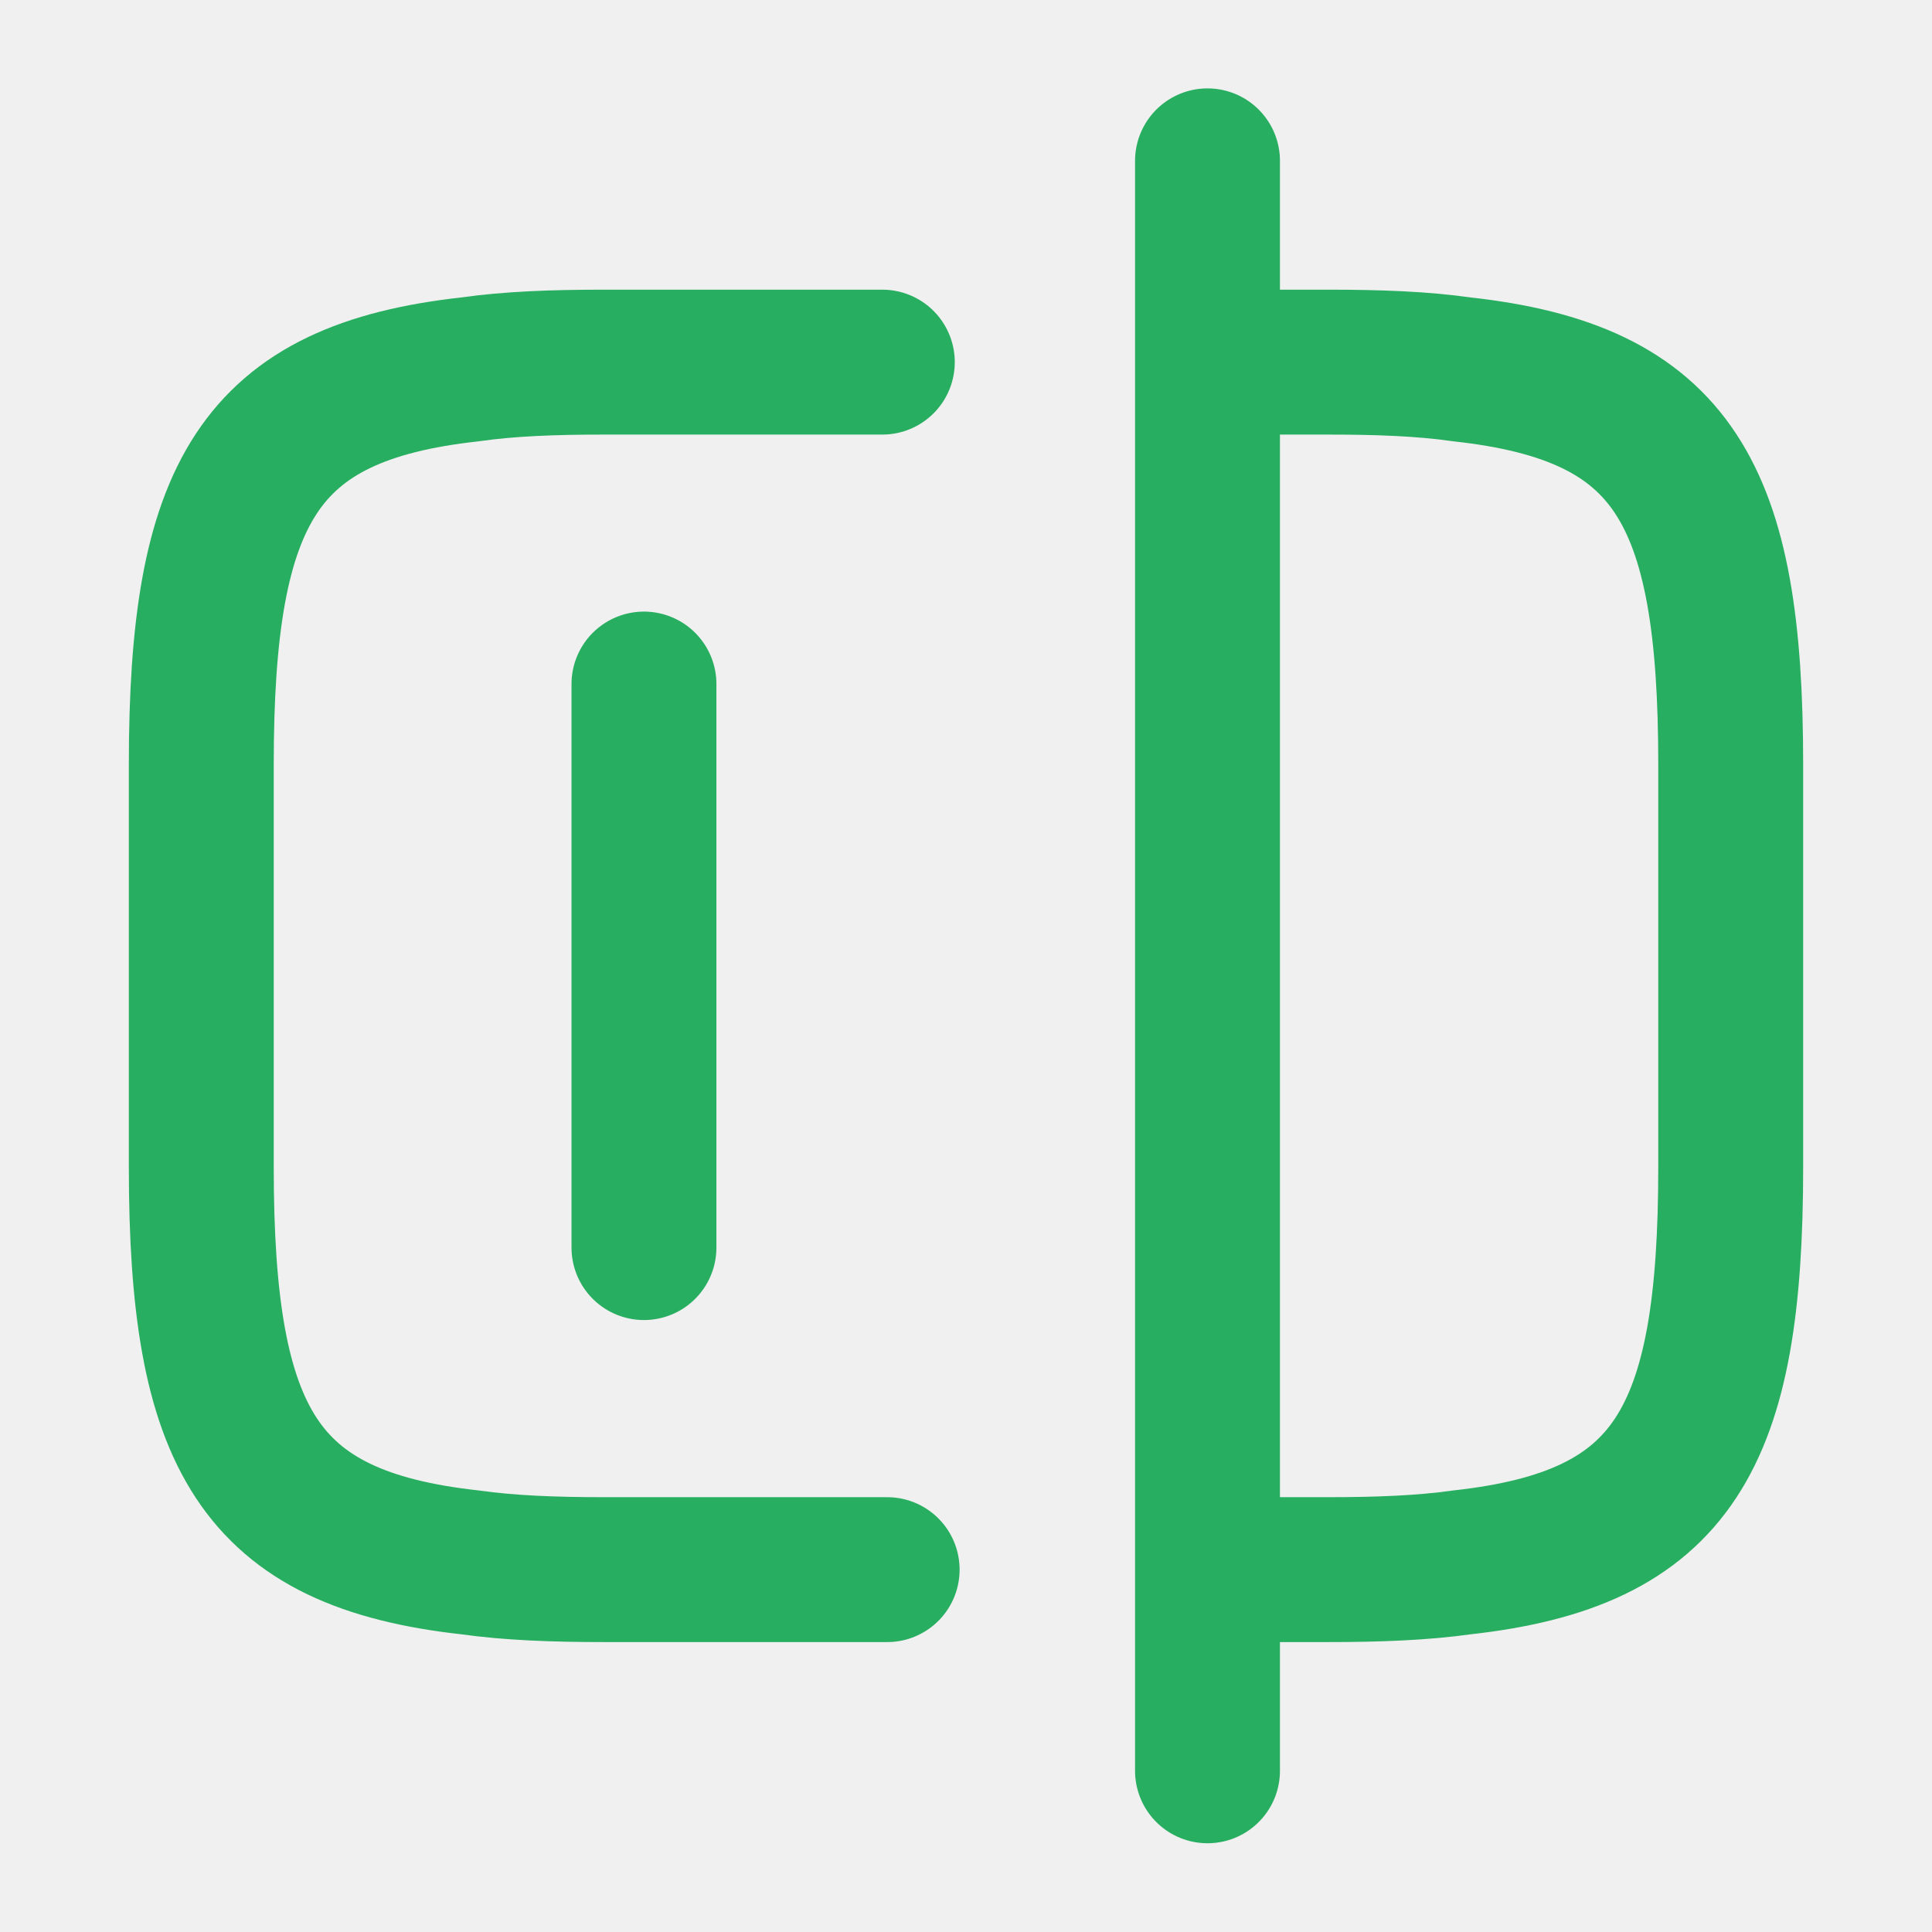
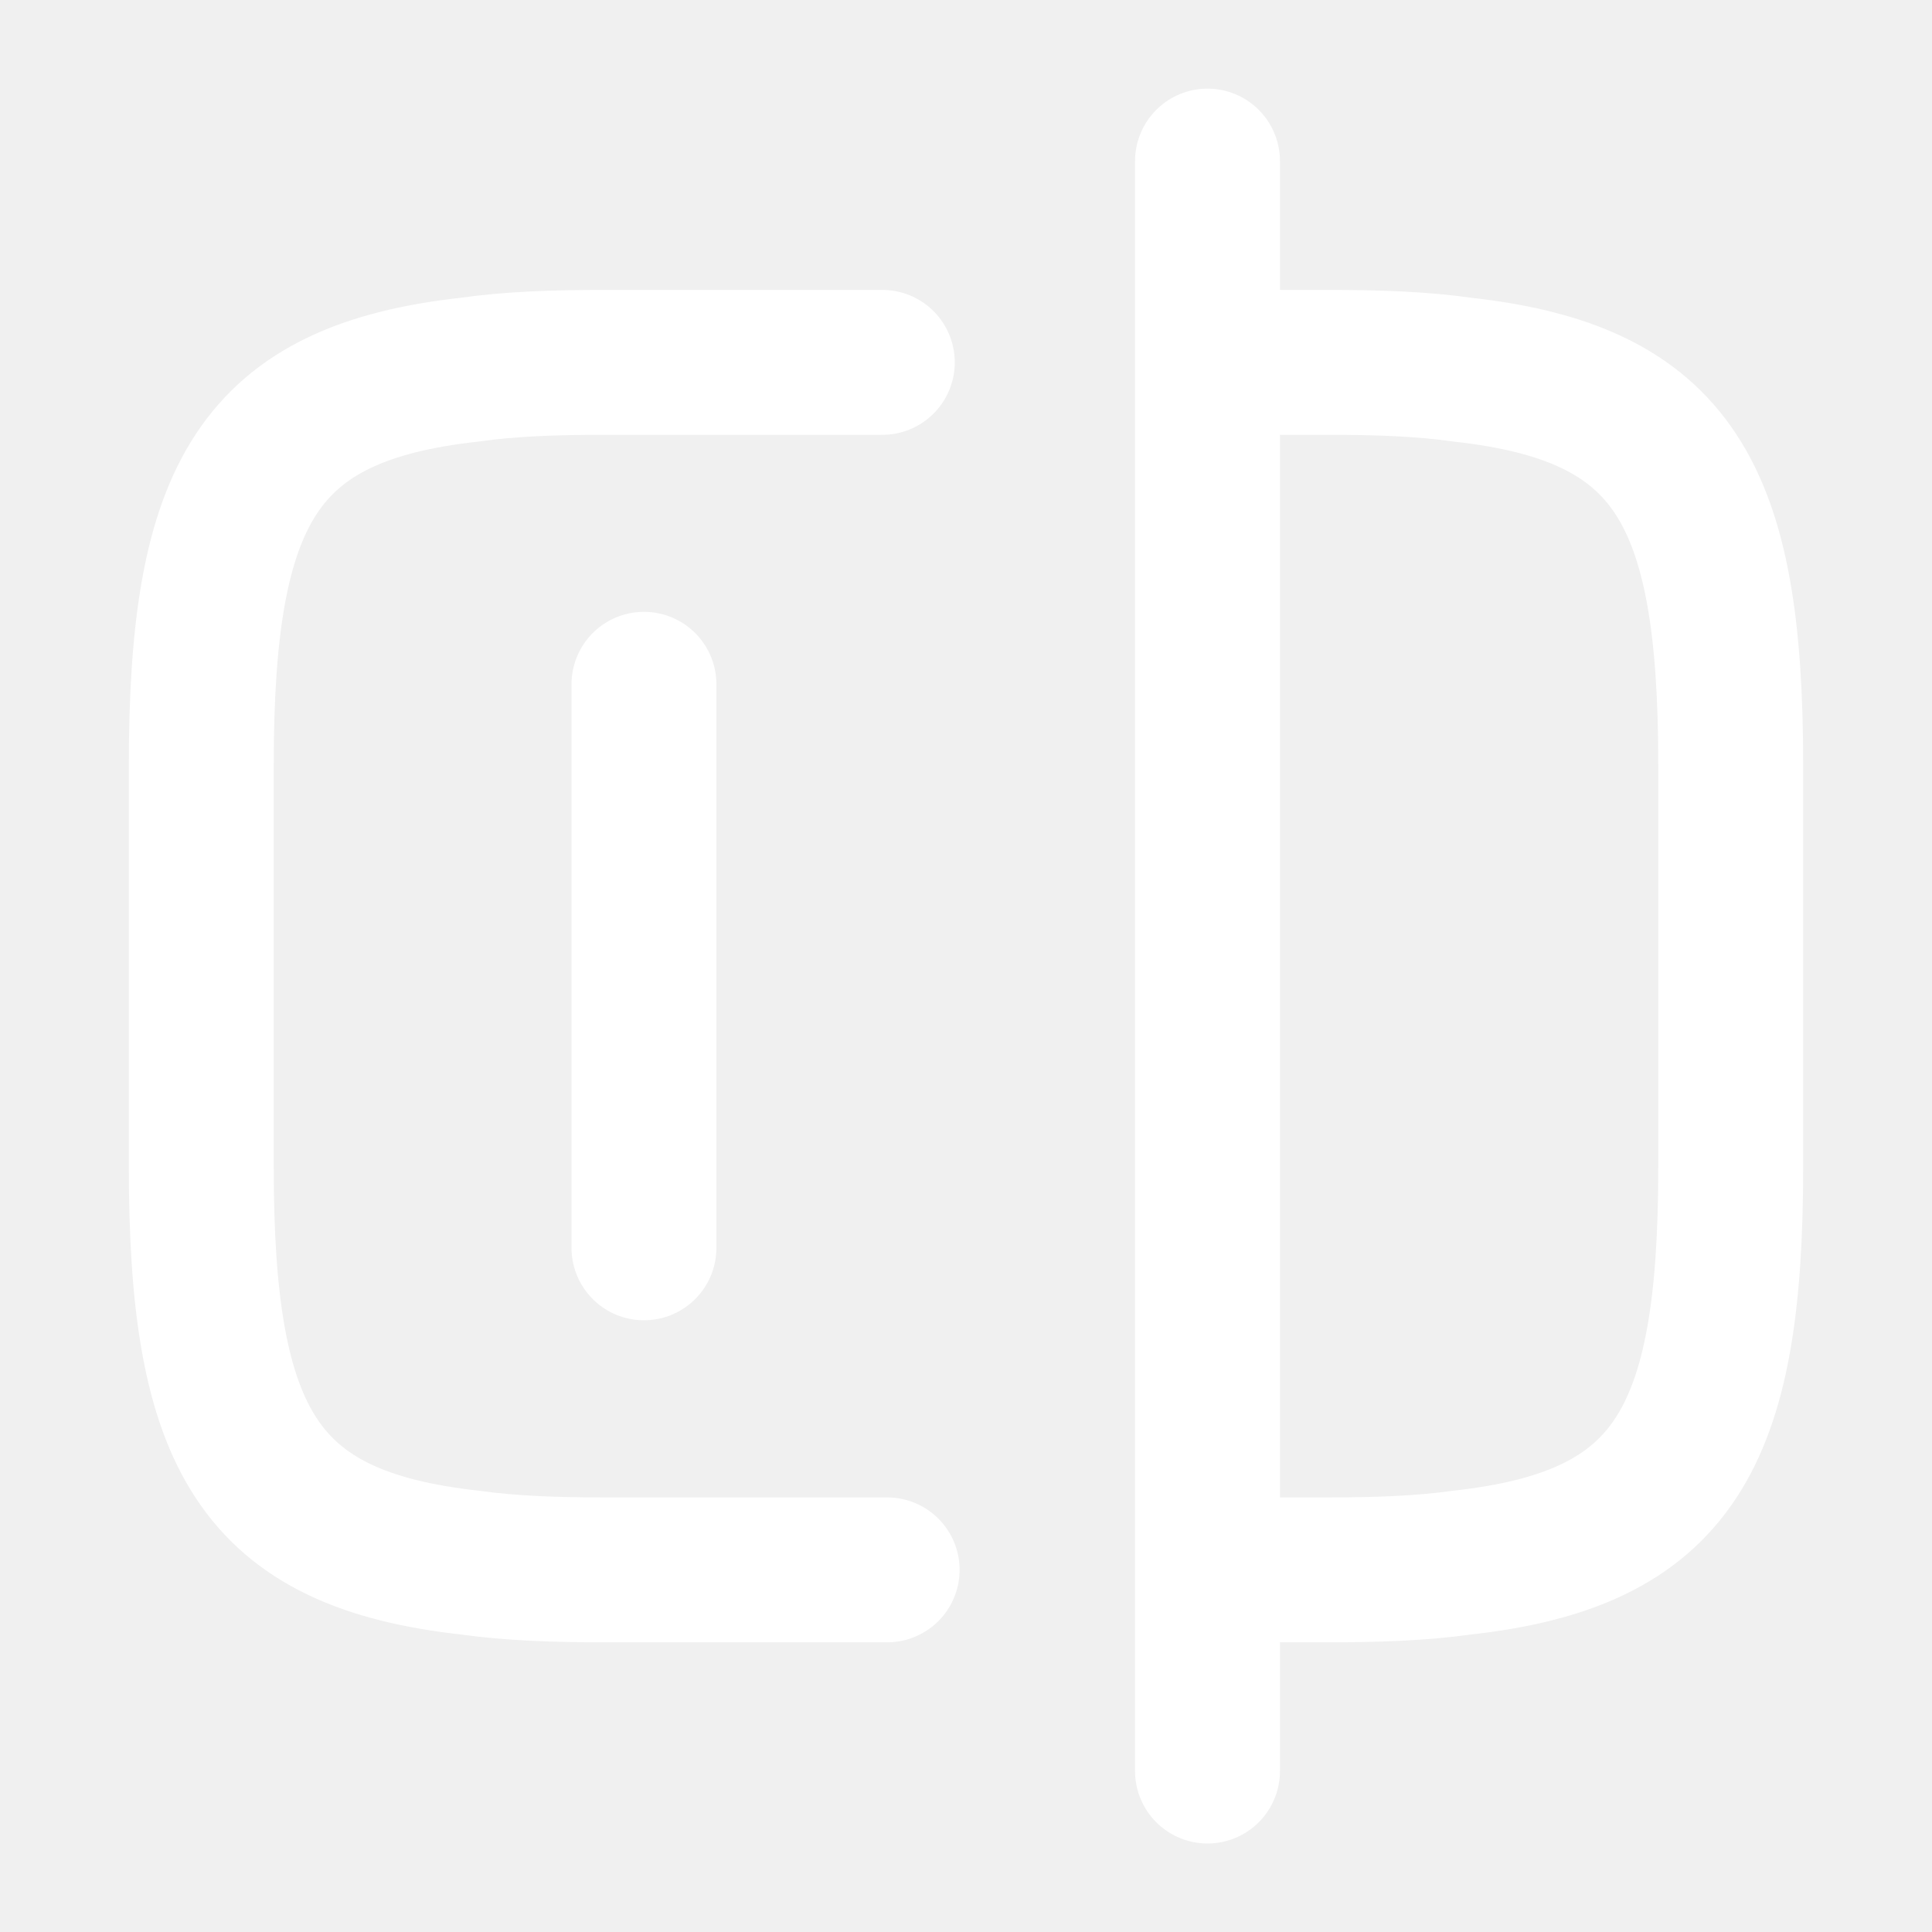
<svg xmlns="http://www.w3.org/2000/svg" width="16" height="16" viewBox="0 0 16 16" fill="none">
-   <path d="M7.347 12.999H5C4.587 12.999 4.22 12.985 3.893 12.939C2.14 12.745 1.667 11.919 1.667 9.665V6.332C1.667 4.079 2.14 3.252 3.893 3.059C4.22 3.012 4.587 2.999 5 2.999H7.307M10.013 2.999H11C11.413 2.999 11.78 3.012 12.107 3.059C13.86 3.252 14.333 4.079 14.333 6.332V9.665C14.333 11.919 13.86 12.745 12.107 12.939C11.78 12.985 11.413 12.999 11 12.999H10.013M10 1.332V14.665M5.333 5.665V10.332" stroke="#27AE60" stroke-width="1.2" stroke-linecap="round" stroke-linejoin="round" />
+   <path d="M7.347 13.001H5C4.587 13.001 4.22 12.987 3.893 12.941C2.14 12.747 1.667 11.921 1.667 9.667V6.334C1.667 4.081 2.14 3.254 3.893 3.061C4.22 3.014 4.587 3.001 5 3.001H7.307M10.013 3.001H11C11.413 3.001 11.78 3.014 12.107 3.061C13.86 3.254 14.333 4.081 14.333 6.334V9.667C14.333 11.921 13.86 12.747 12.107 12.941C11.78 12.987 11.413 13.001 11 13.001H10.013M10 1.334V14.667M5.333 5.667V10.334" stroke="white" stroke-width="1.2" stroke-linecap="round" stroke-linejoin="round" />
</svg>
